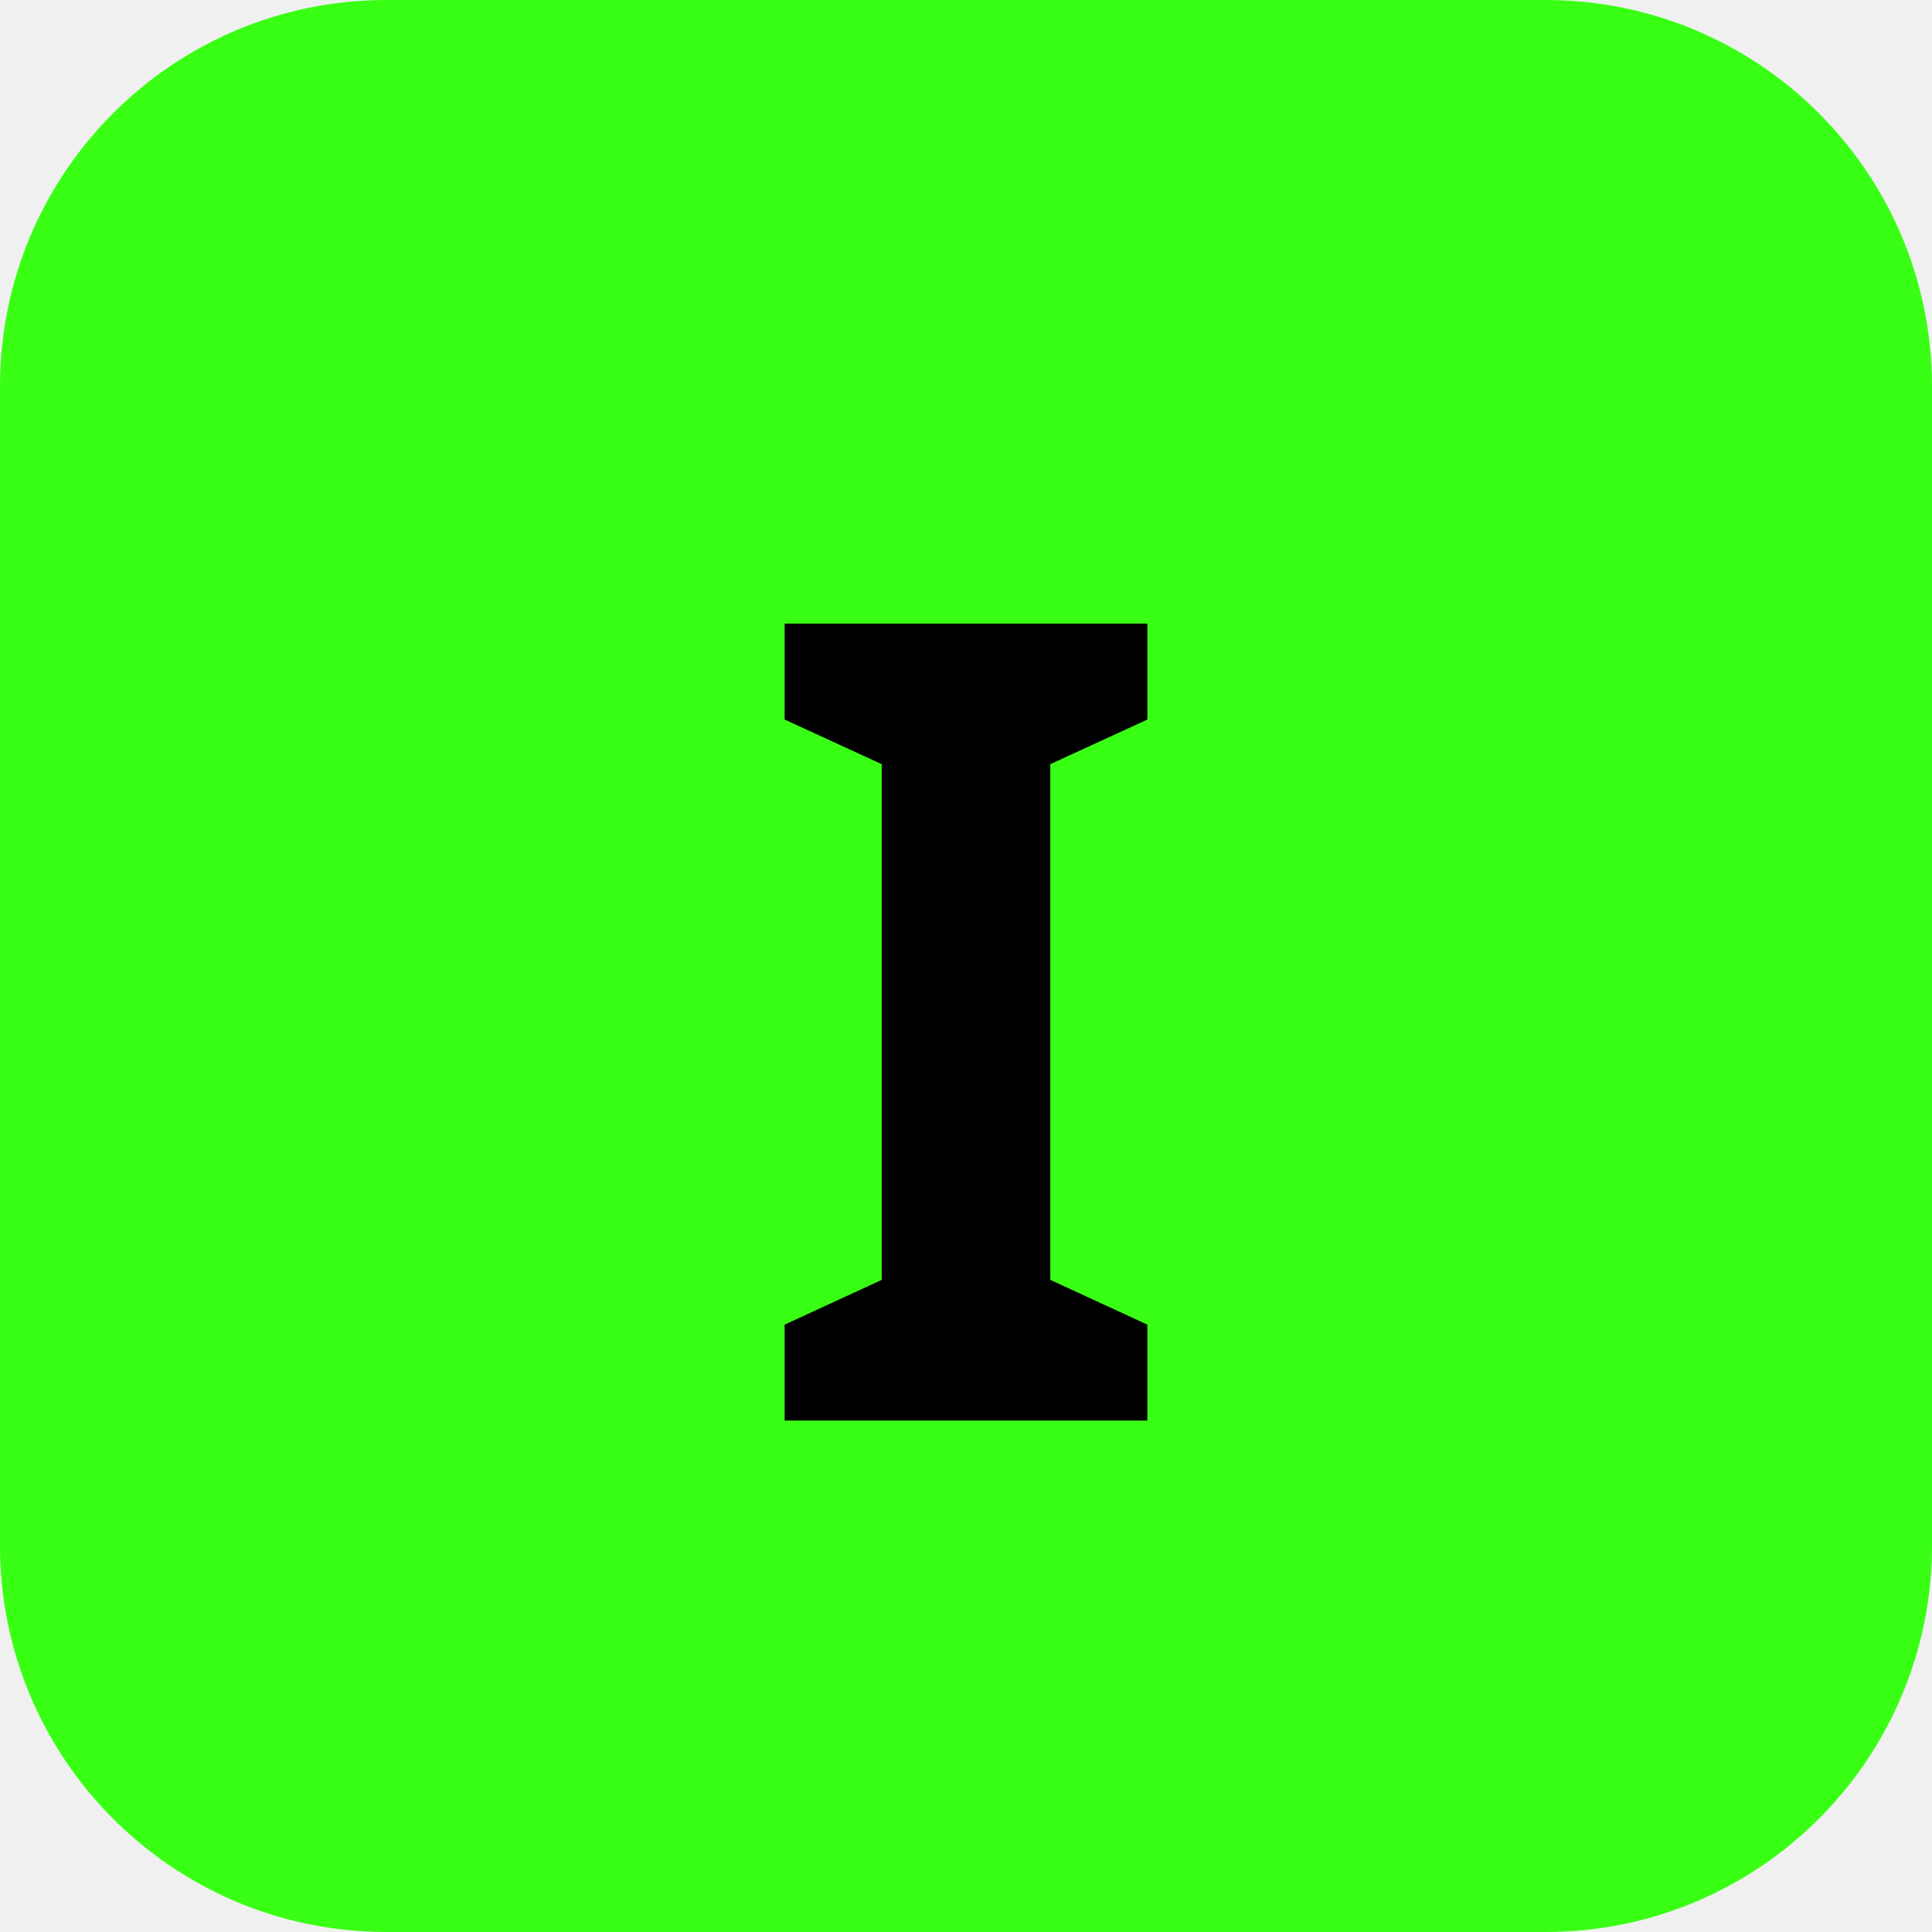
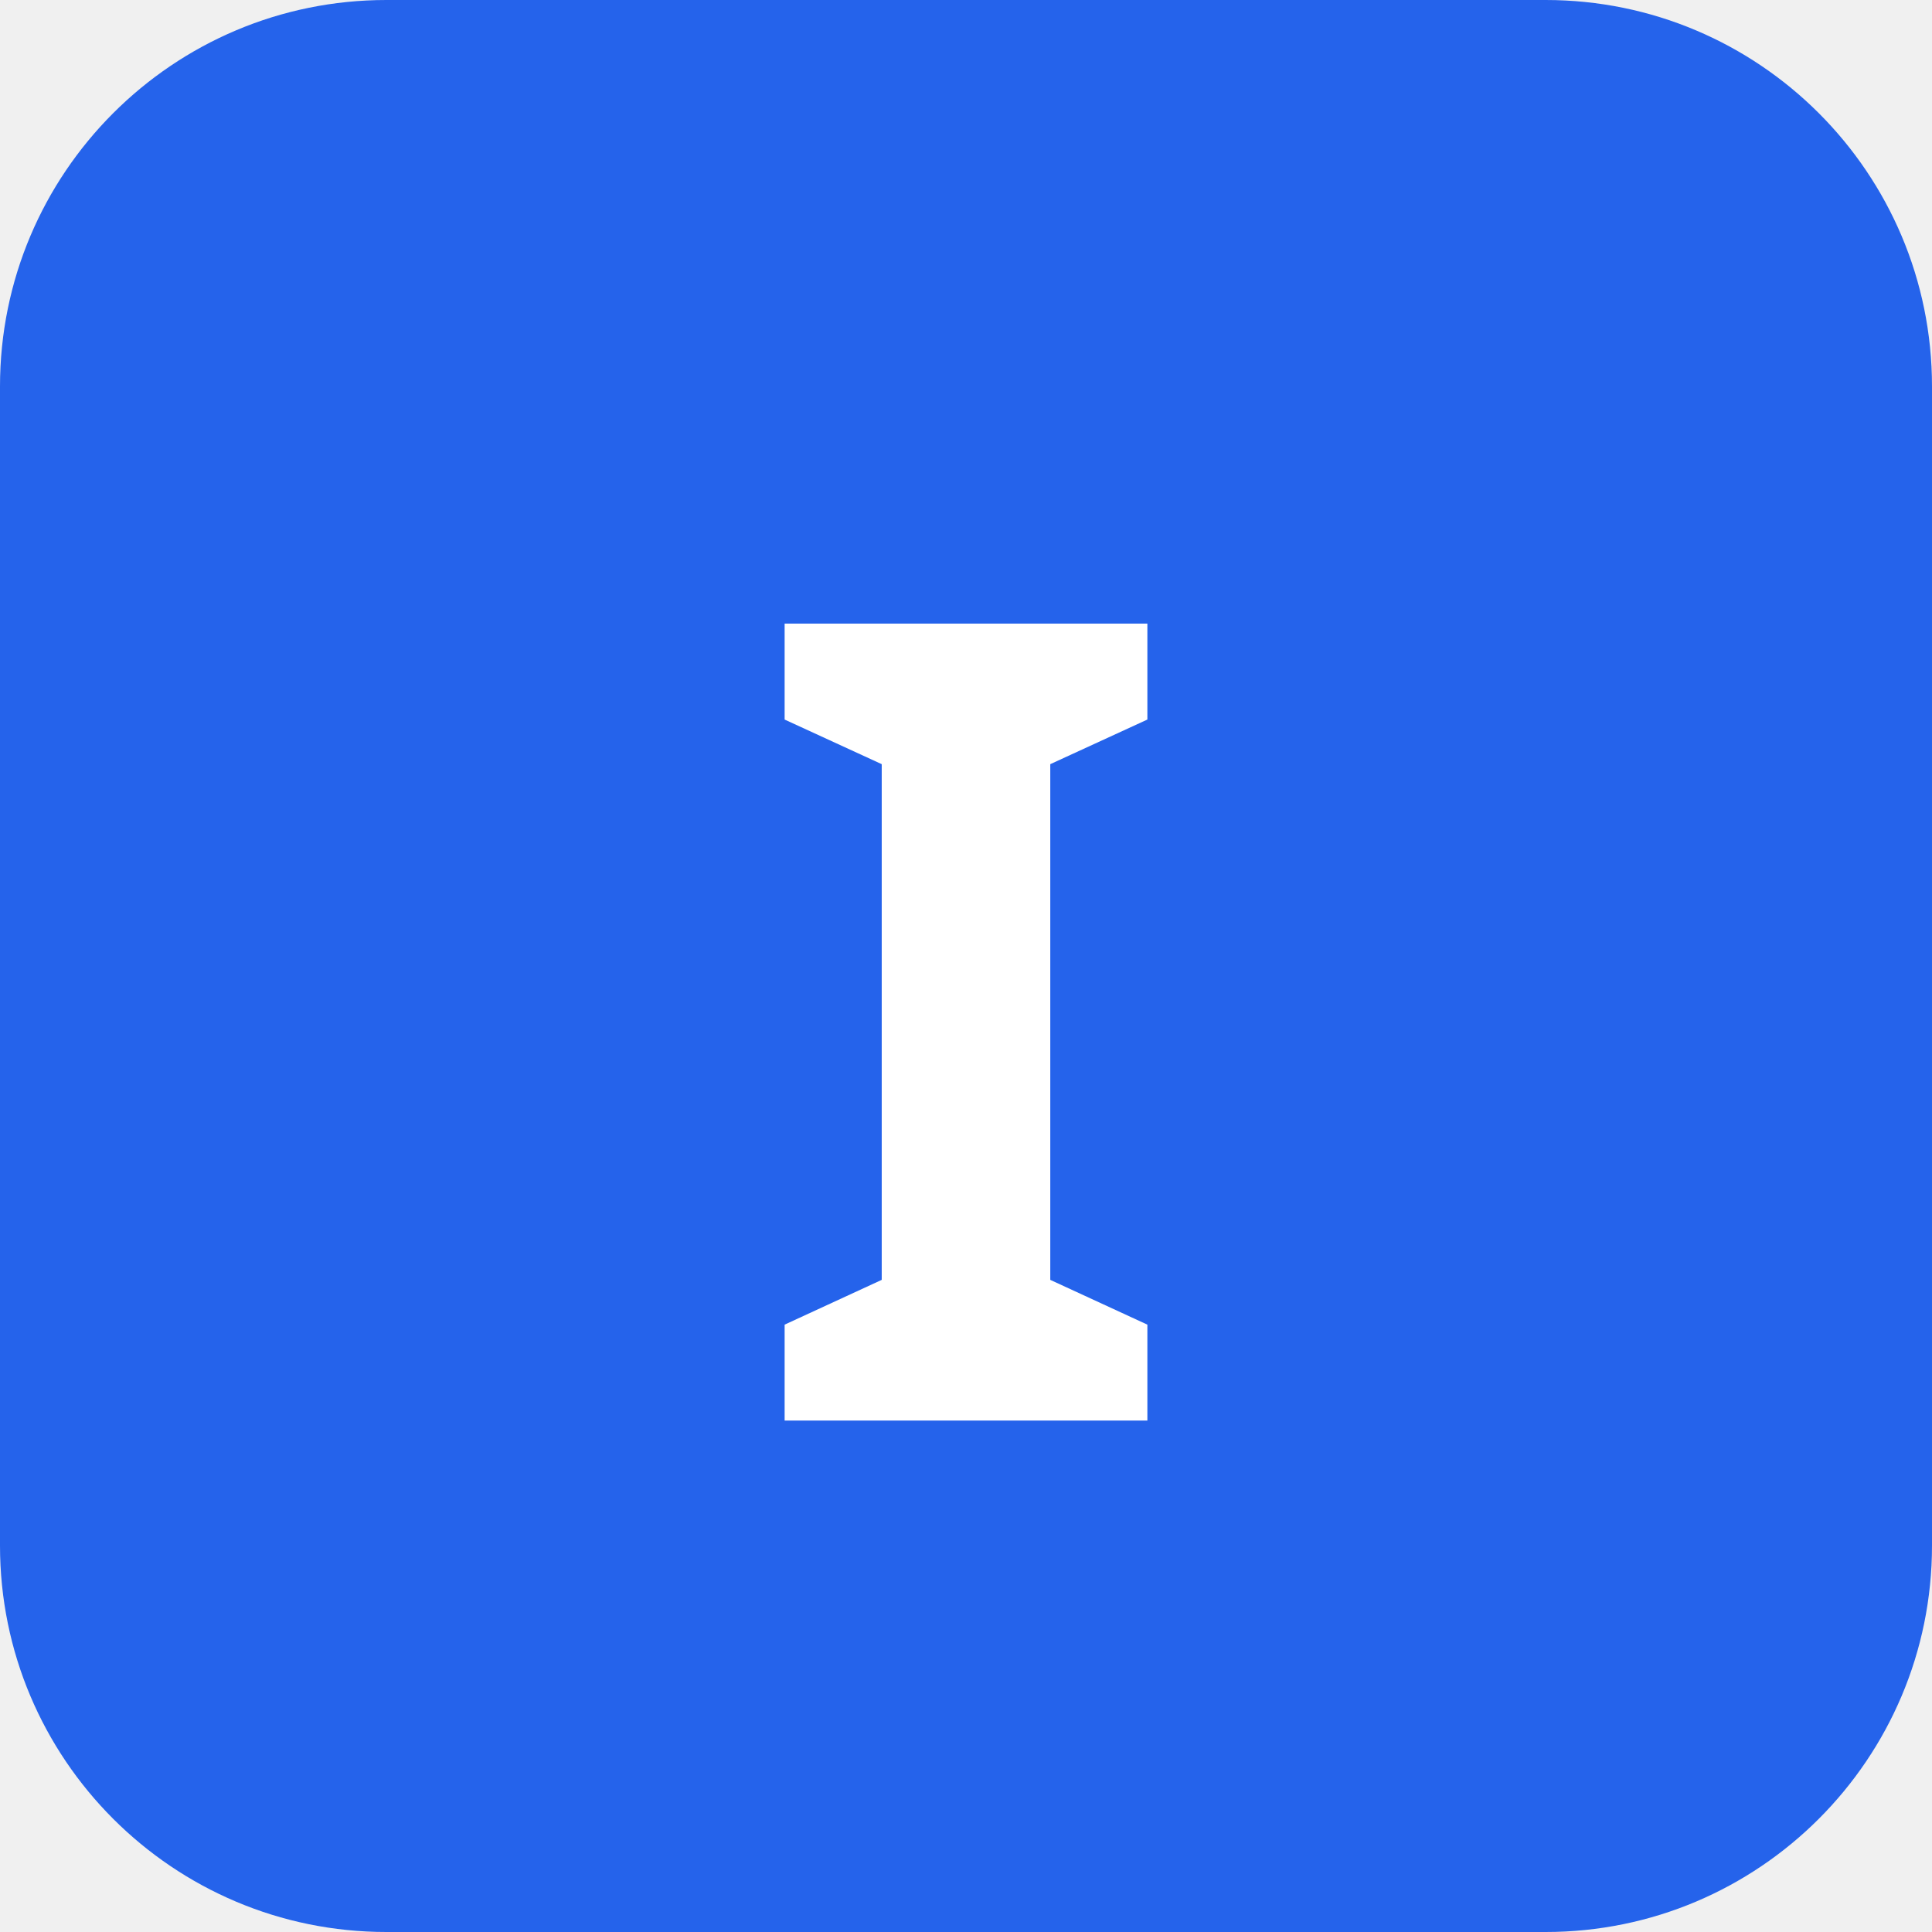
<svg xmlns="http://www.w3.org/2000/svg" width="180" height="180" viewBox="0 0 180 180" fill="none">
-   <rect width="180" height="180" rx="36" fill="#39ff14" />
-   <text x="90" y="92" fill="#000000" font-family="ui-sans-serif, system-ui, sans-serif" font-size="104" font-weight="700" text-anchor="middle" dominant-baseline="central">I</text>
+   <rect width="180" height="180" rx="36" fill="#2563eb" />
+   <text x="90" y="92" fill="#ffffff" font-family="ui-sans-serif, system-ui, sans-serif" font-size="104" font-weight="700" text-anchor="middle" dominant-baseline="central">I</text>
</svg>
